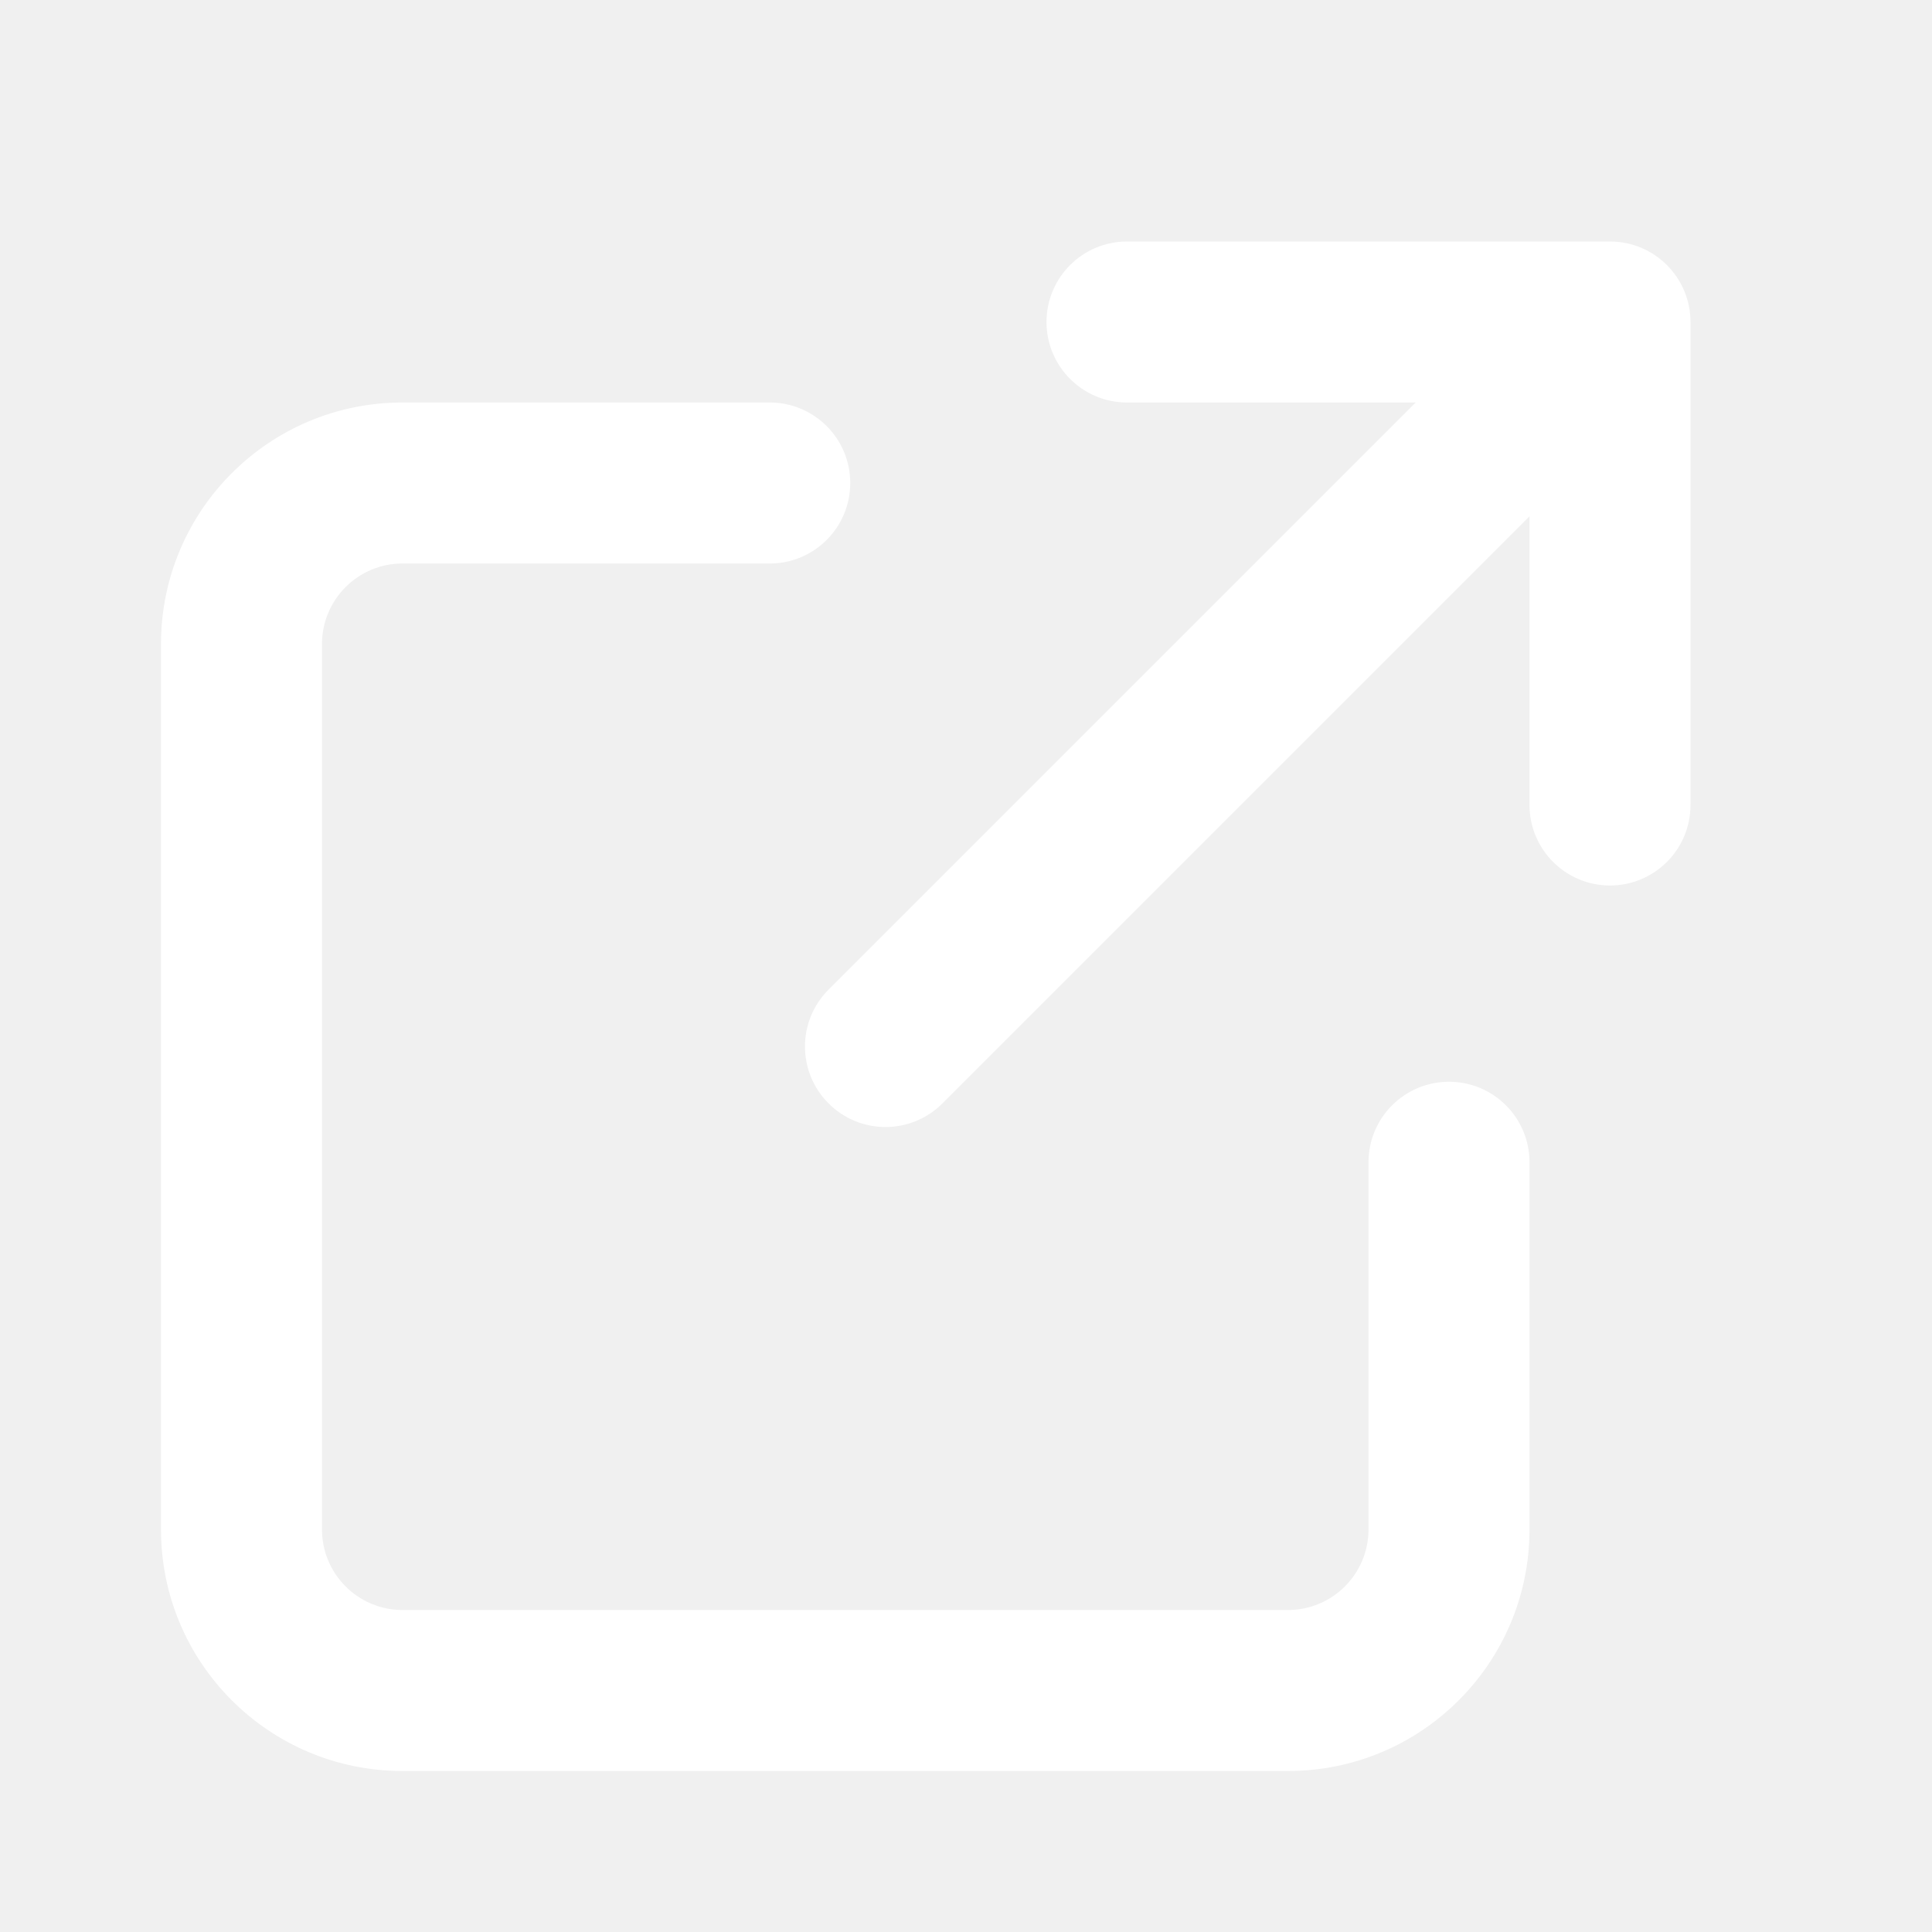
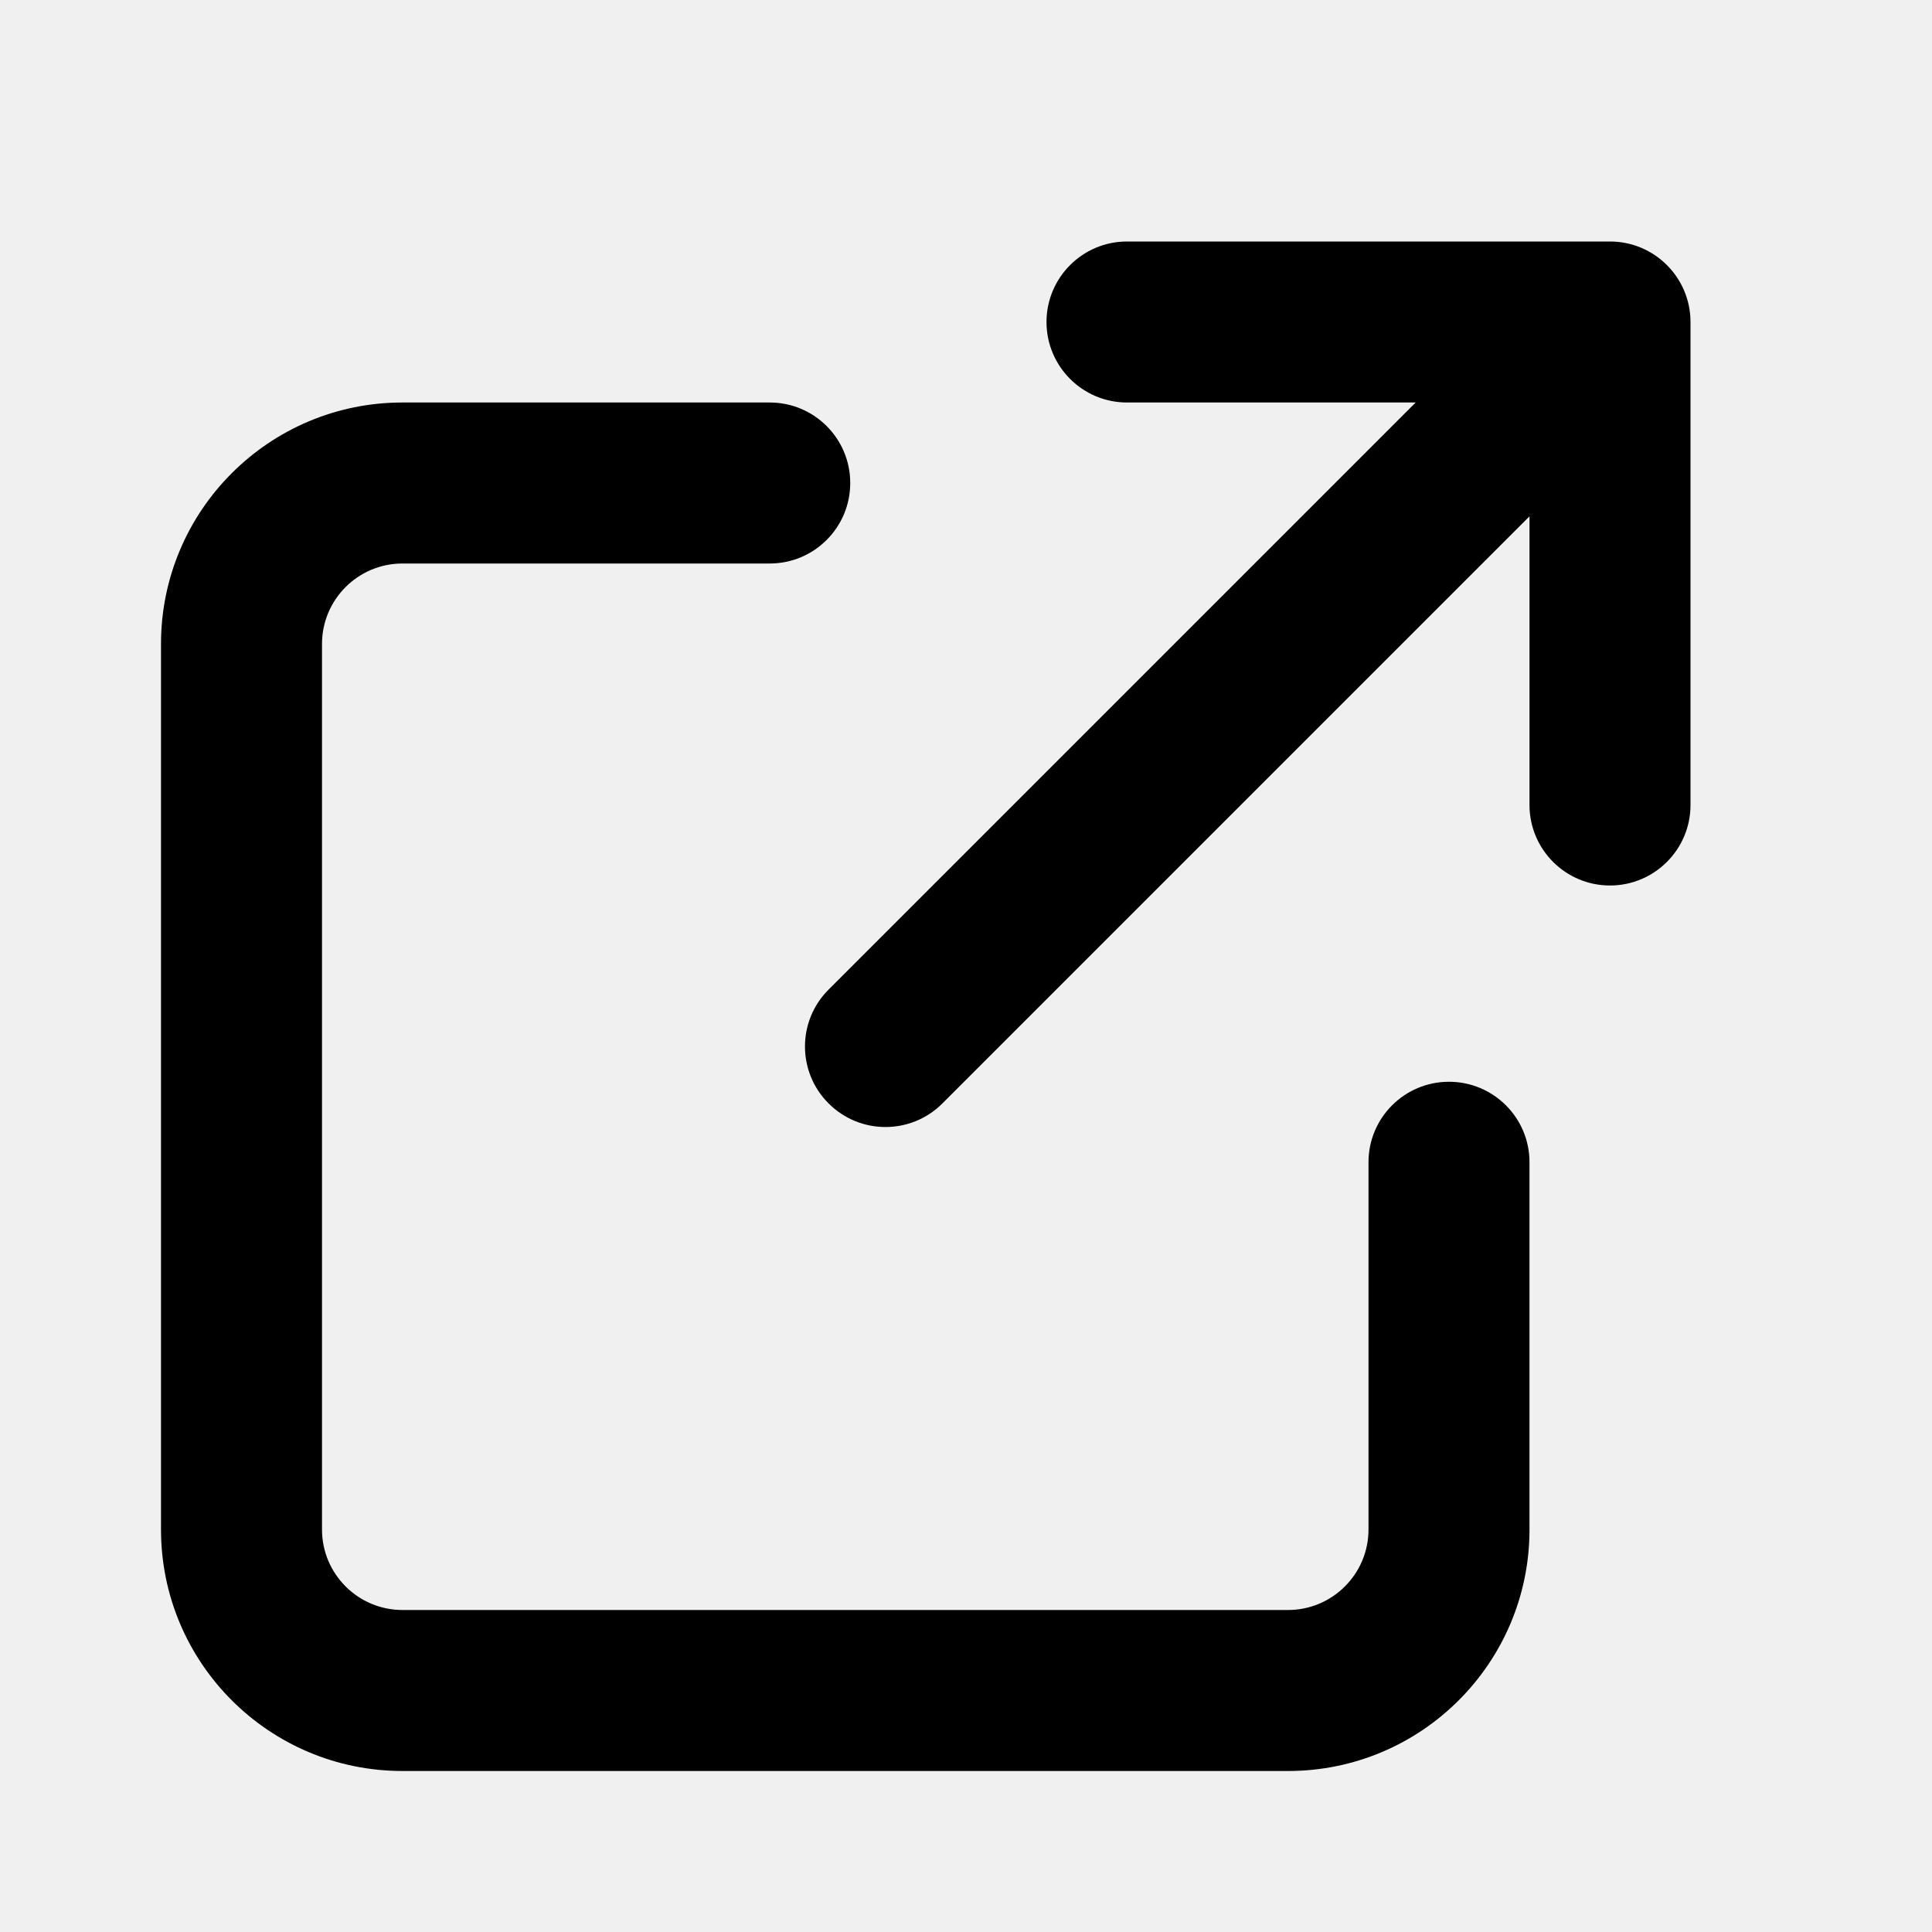
<svg xmlns="http://www.w3.org/2000/svg" width="800px" height="800px" viewBox="0 0 24 24" fill="none">
-   <path fill-rule="evenodd" clip-rule="evenodd" d="M14 5C13.448 5 13 4.552 13 4C13 3.448 13.448 3 14 3H20C20.552 3 21 3.448 21 4V10C21 10.552 20.552 11 20 11C19.448 11 19 10.552 19 10V6.414L11.707 13.707C11.317 14.098 10.683 14.098 10.293 13.707C9.902 13.317 9.902 12.683 10.293 12.293L17.586 5H14ZM5 7C4.448 7 4 7.448 4 8V19C4 19.552 4.448 20 5 20H16C16.552 20 17 19.552 17 19V14.438C17 13.885 17.448 13.438 18 13.438C18.552 13.438 19 13.885 19 14.438V19C19 20.657 17.657 22 16 22H5C3.343 22 2 20.657 2 19V8C2 6.343 3.343 5 5 5H9.562C10.115 5 10.562 5.448 10.562 6C10.562 6.552 10.115 7 9.562 7H5Z" fill="#ffffff" />
+   <path fill-rule="evenodd" clip-rule="evenodd" d="M14 5C13.448 5 13 4.552 13 4C13 3.448 13.448 3 14 3H20C20.552 3 21 3.448 21 4V10C21 10.552 20.552 11 20 11C19.448 11 19 10.552 19 10V6.414L11.707 13.707C11.317 14.098 10.683 14.098 10.293 13.707C9.902 13.317 9.902 12.683 10.293 12.293L17.586 5H14ZM5 7C4.448 7 4 7.448 4 8V19C4 19.552 4.448 20 5 20H16C16.552 20 17 19.552 17 19V14.438C17 13.885 17.448 13.438 18 13.438C18.552 13.438 19 13.885 19 14.438V19C19 20.657 17.657 22 16 22H5C3.343 22 2 20.657 2 19V8C2 6.343 3.343 5 5 5H9.562C10.115 5 10.562 5.448 10.562 6C10.562 6.552 10.115 7 9.562 7H5Z" fill="#000" />
</svg>
